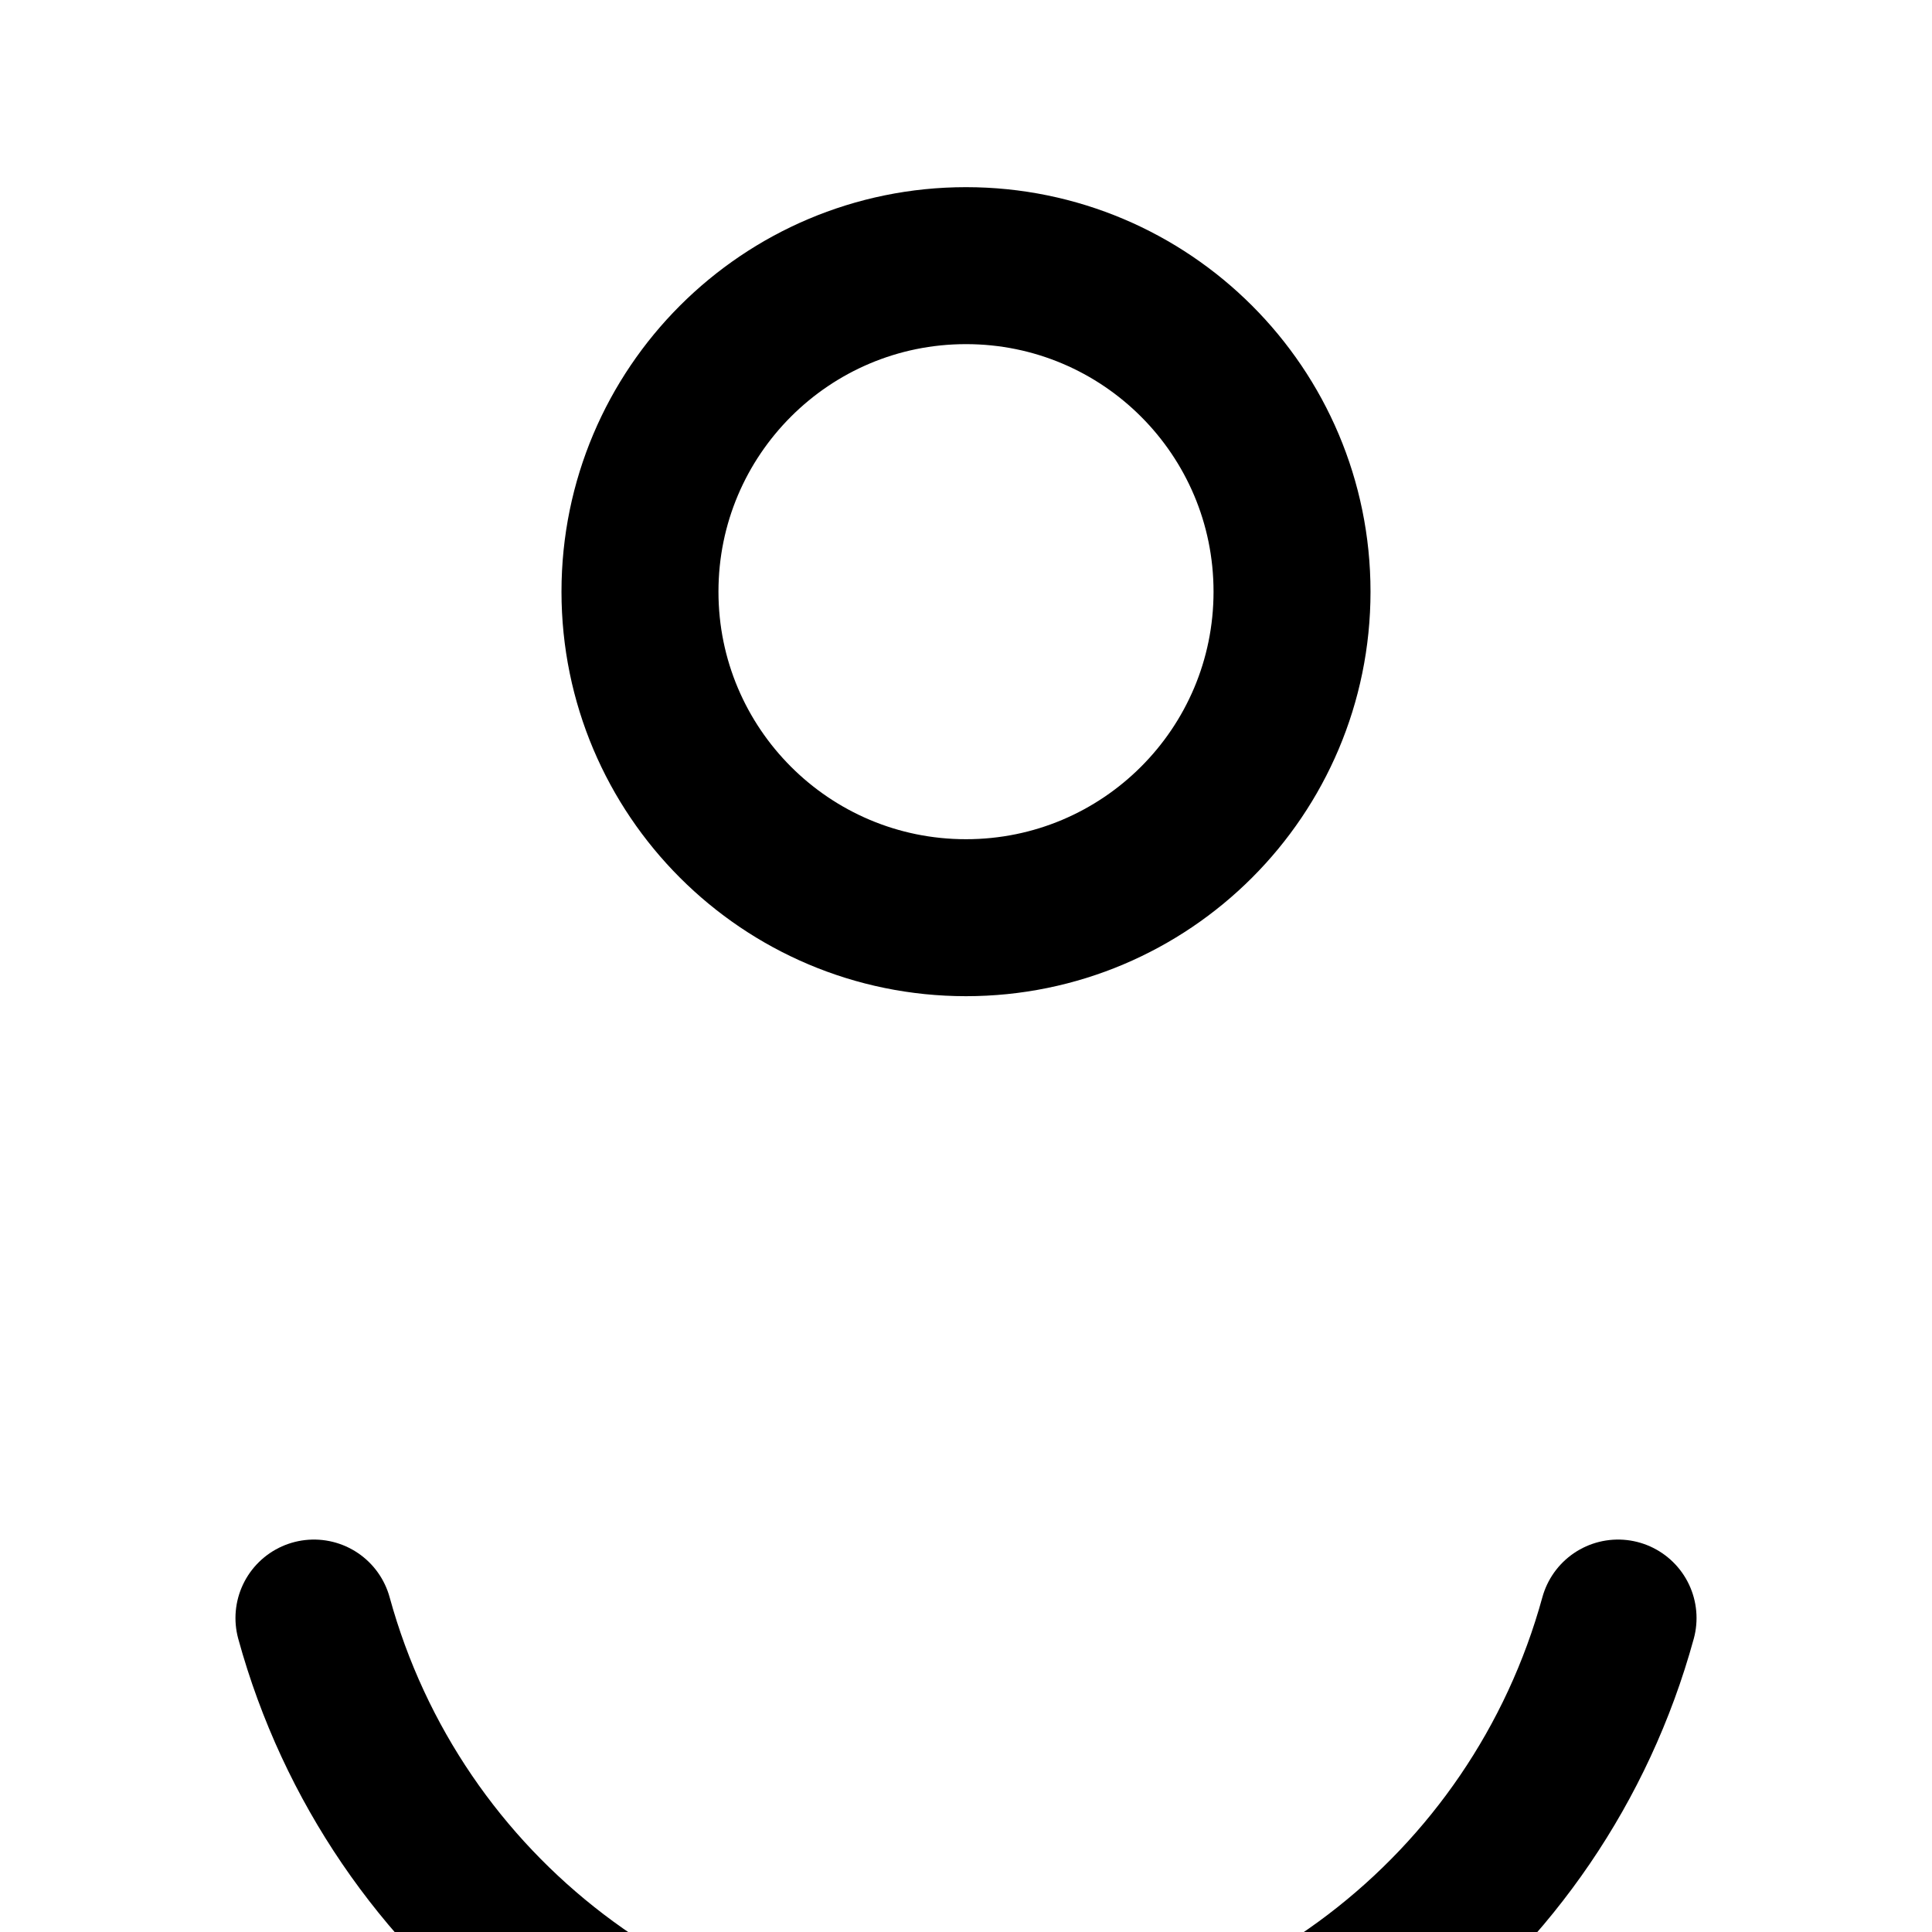
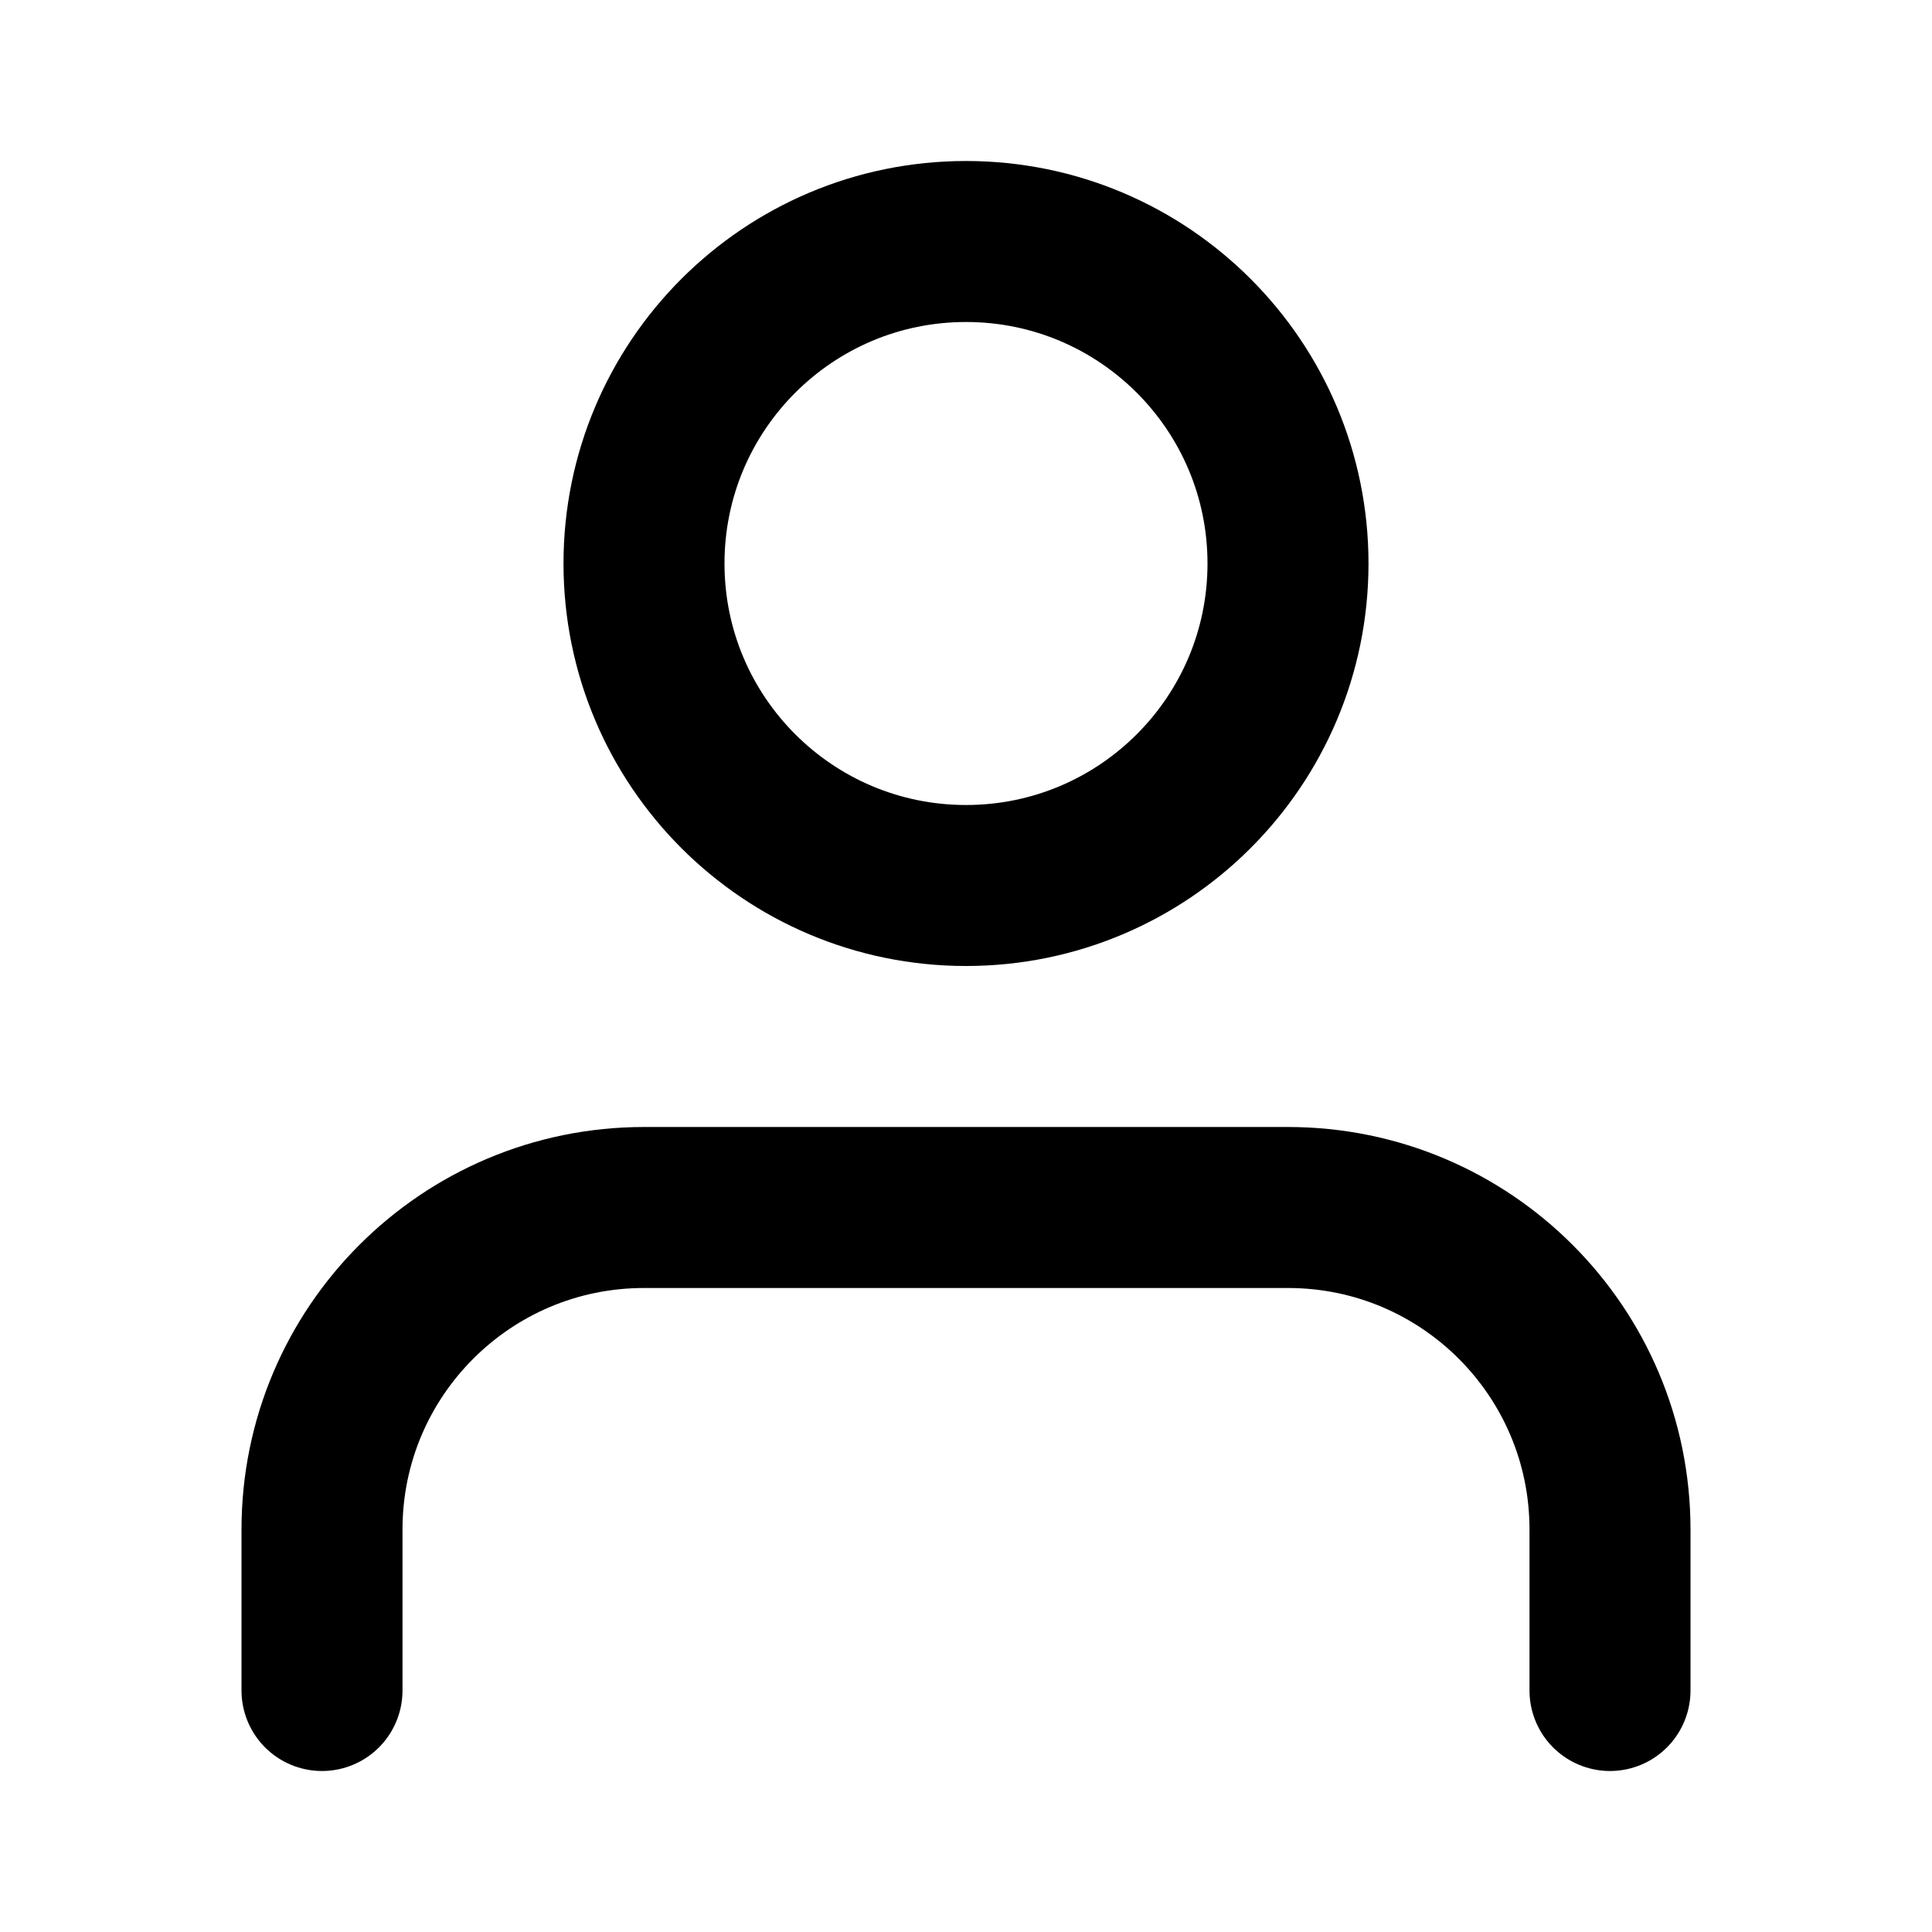
- <svg xmlns="http://www.w3.org/2000/svg" viewBox="0 0 16 16" fill="none" stroke="#000" stroke-width="1.3" stroke-linecap="round" stroke-linejoin="round">
-   <circle cx="8" cy="4.9" r="2.7" />
-   <path d="M2.6 13.4a5.6 5.6 0 0 0 10.8 0" />
+ <svg xmlns="http://www.w3.org/2000/svg" viewBox="0 0 24 24" fill="none" stroke="#000" stroke-width="2" stroke-linecap="round" stroke-linejoin="round">
+   <path d="M20 21v-2a4 4 0 0 0-4-4H8a4 4 0 0 0-4 4v2" />
+   <circle cx="12" cy="7" r="4" />
</svg>
